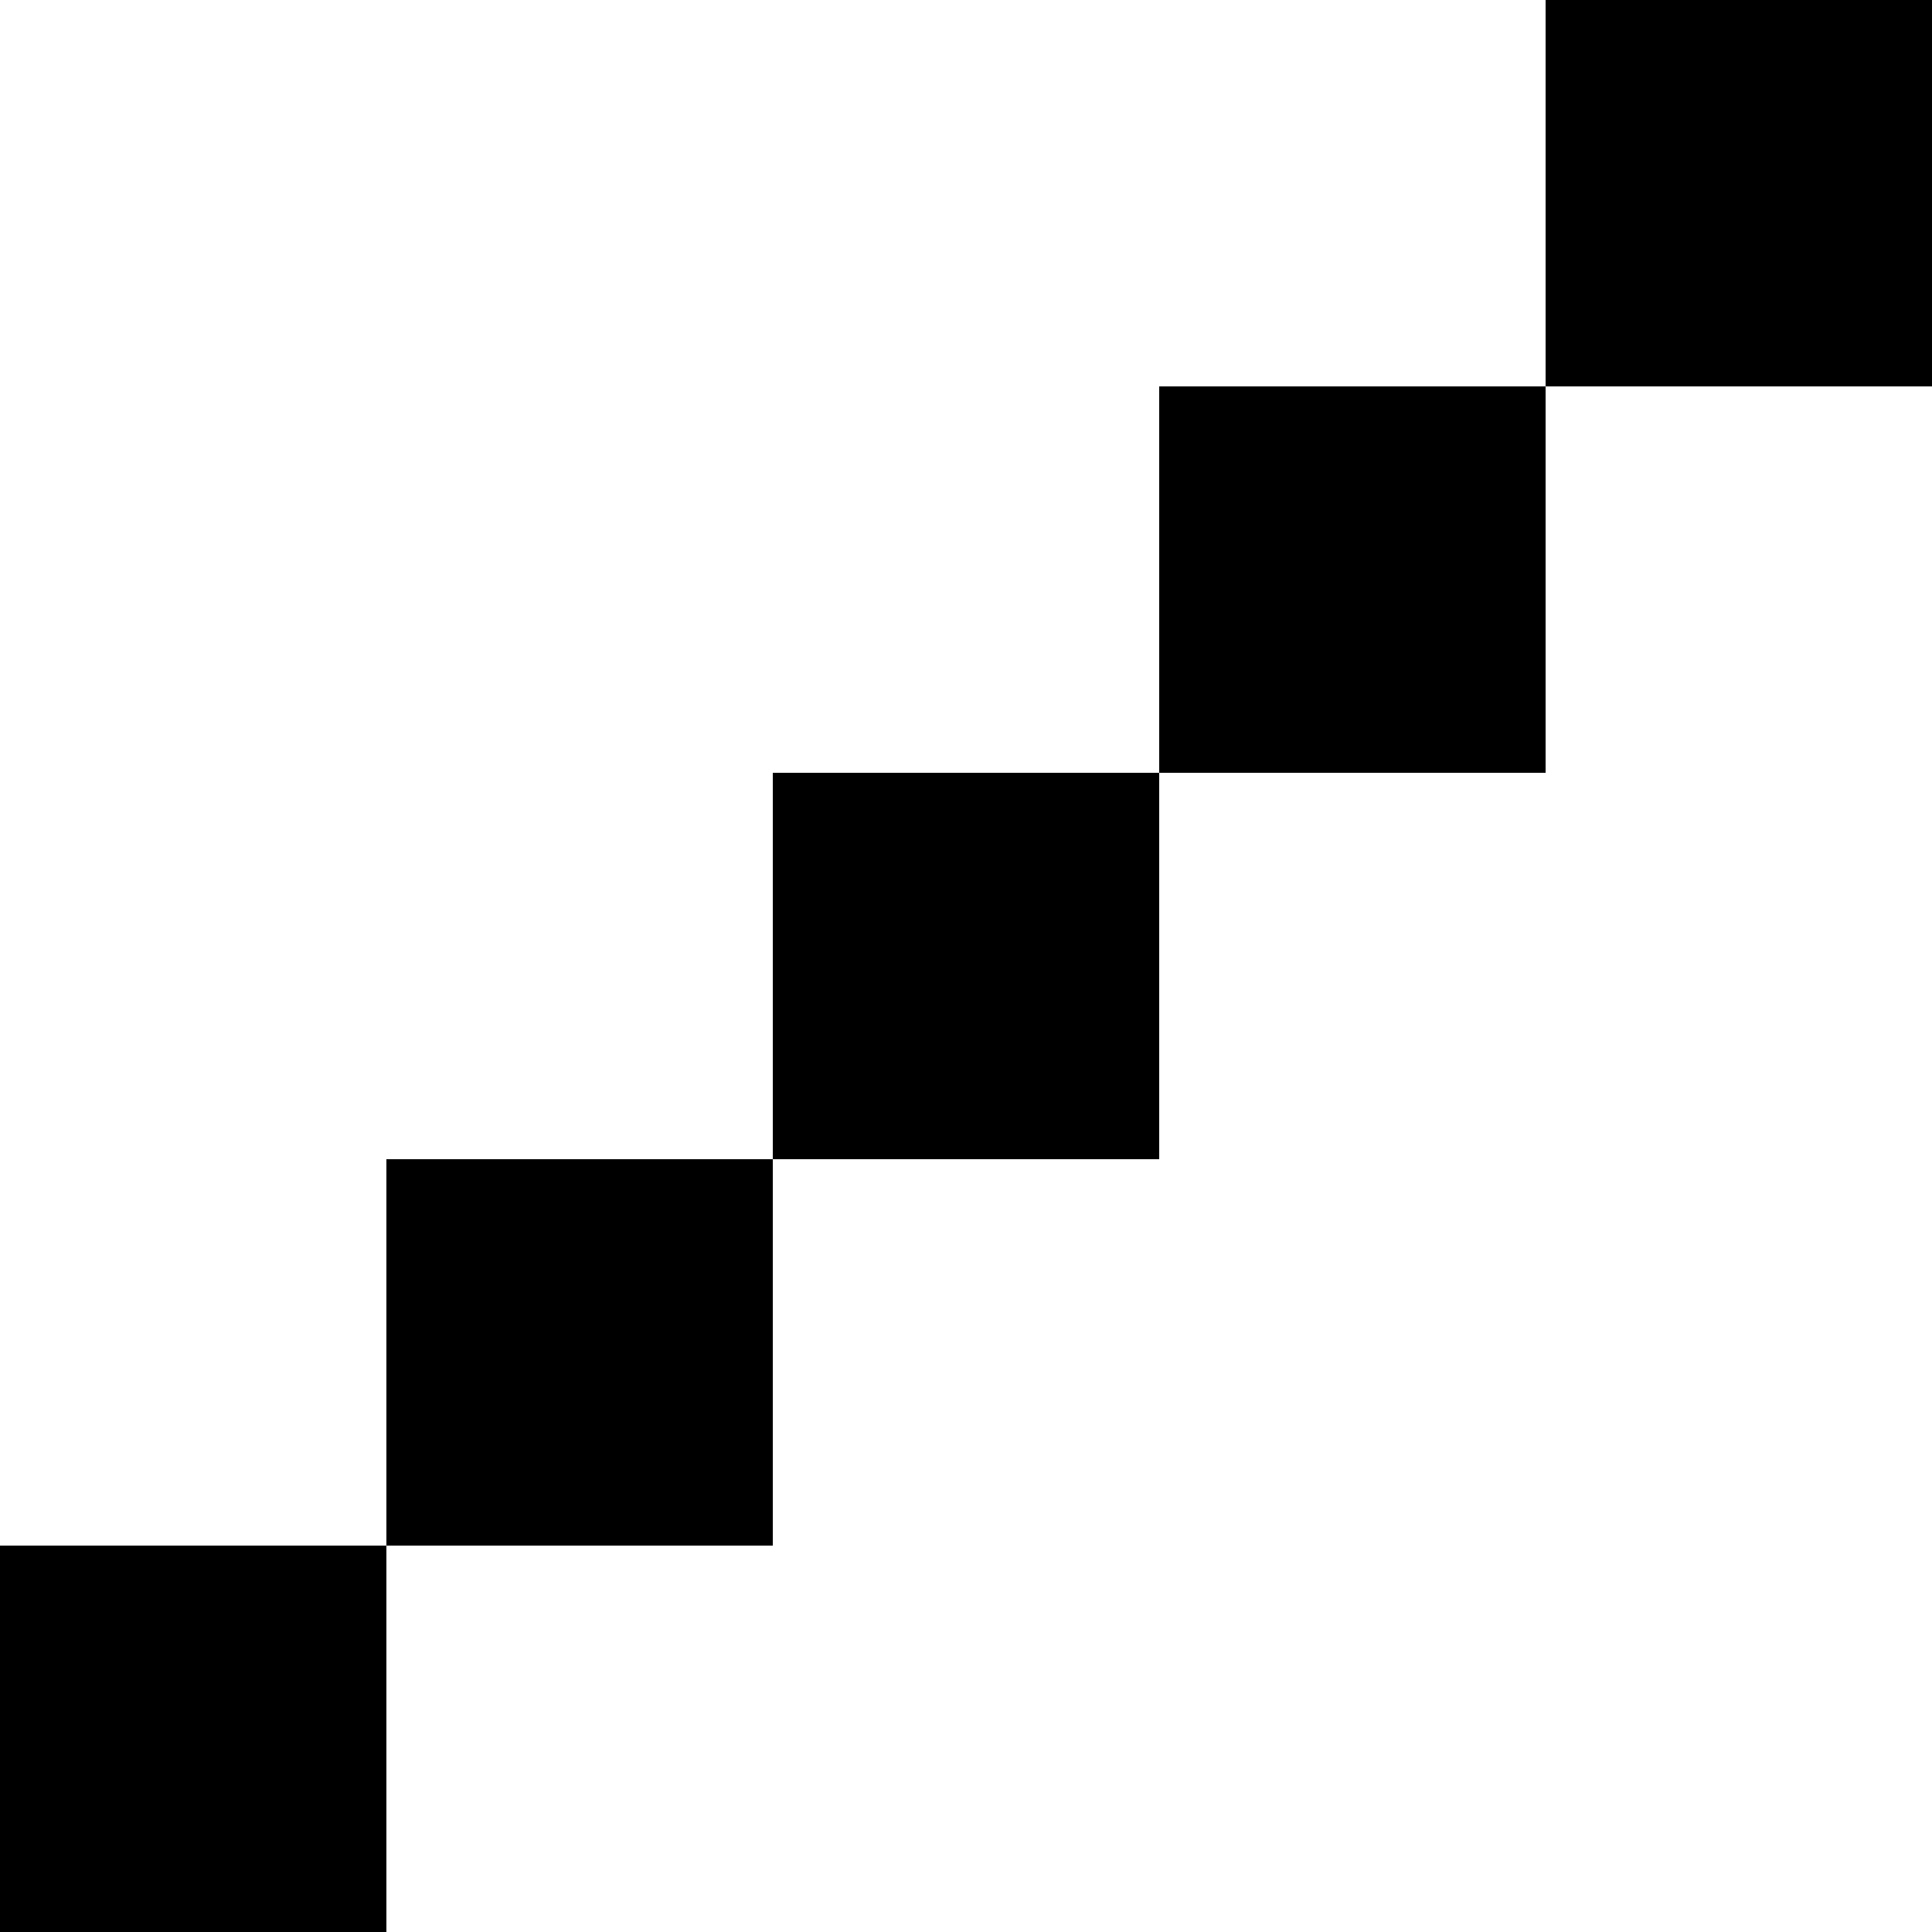
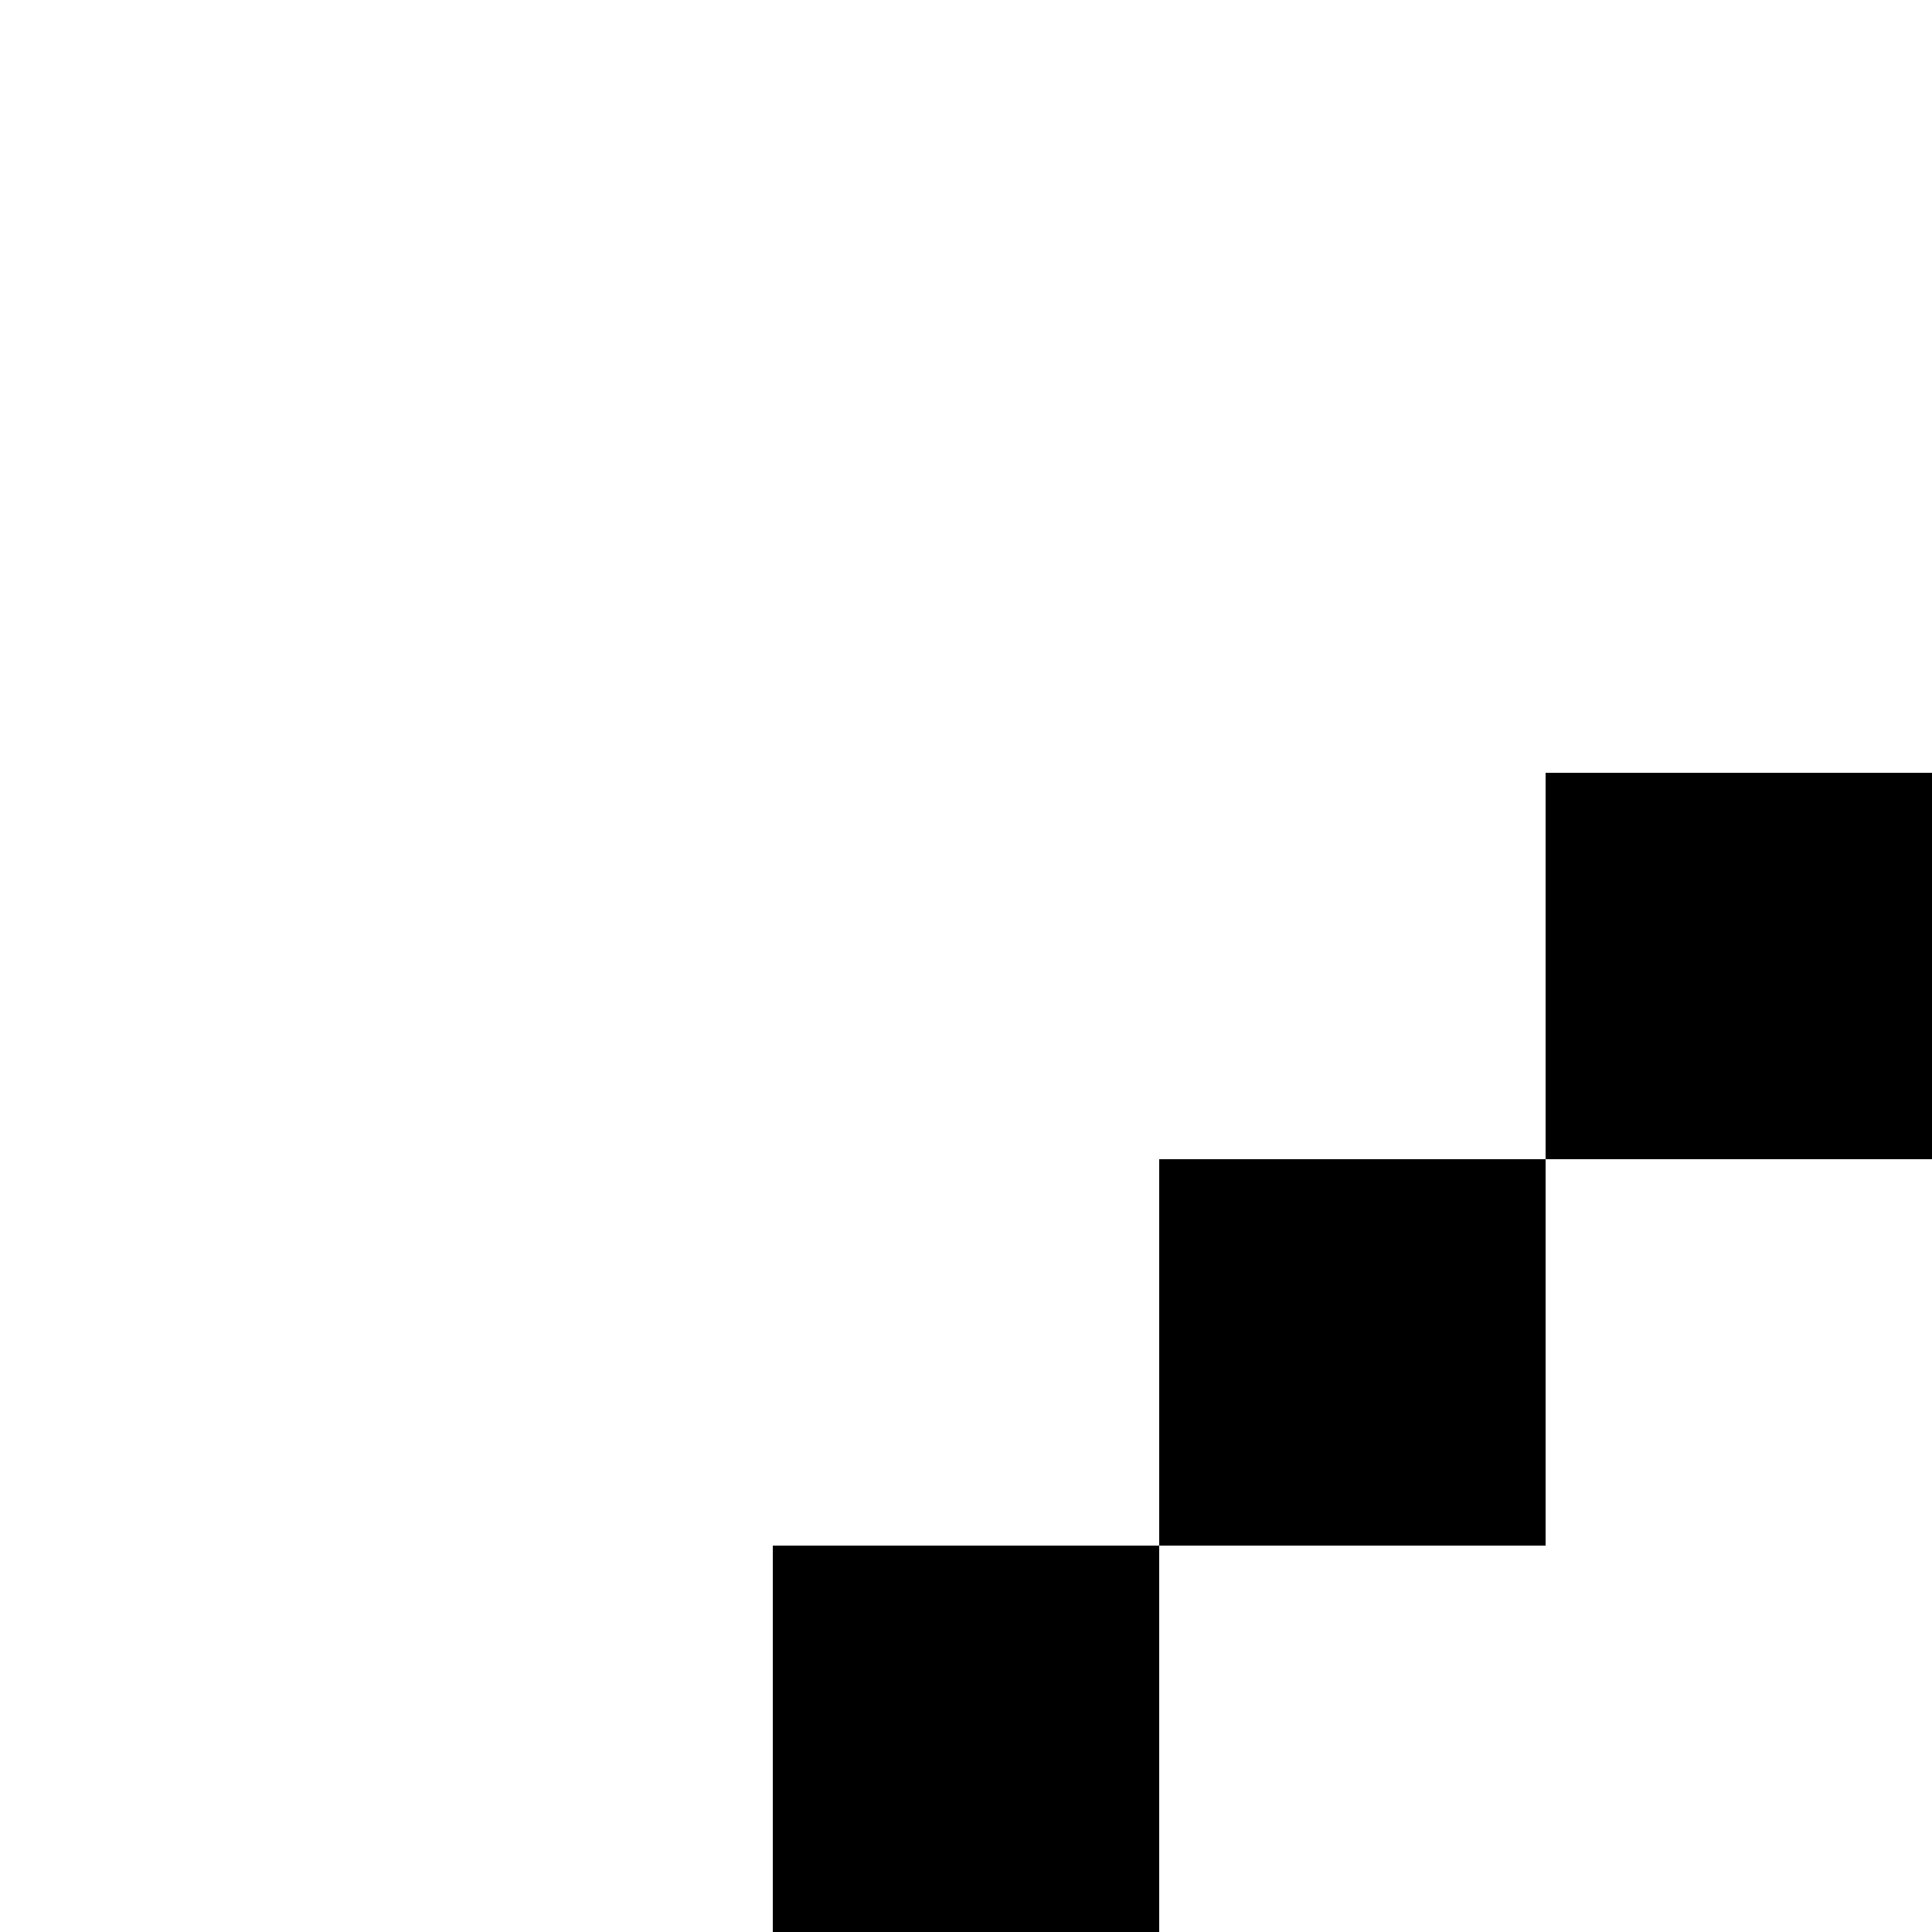
<svg xmlns="http://www.w3.org/2000/svg" width="5" height="5" viewBox="0 0 5 5" fill="black">
-   <rect y="4" width="1" height="1" />
-   <rect x="1" y="3" width="1" height="1" />
-   <rect x="4" width="1" height="1" />
-   <rect x="3" y="1" width="1" height="1" />
-   <rect x="2" y="2" width="1" height="1" />
+   <rect x="1" y="5" width="1" height="1" />
+   <rect x="2" y="4" width="1" height="1" />
+   <rect x="5" y="1" width="1" height="1" />
+   <rect x="4" y="2" width="1" height="1" />
+   <rect x="3" y="3" width="1" height="1" />
</svg>
